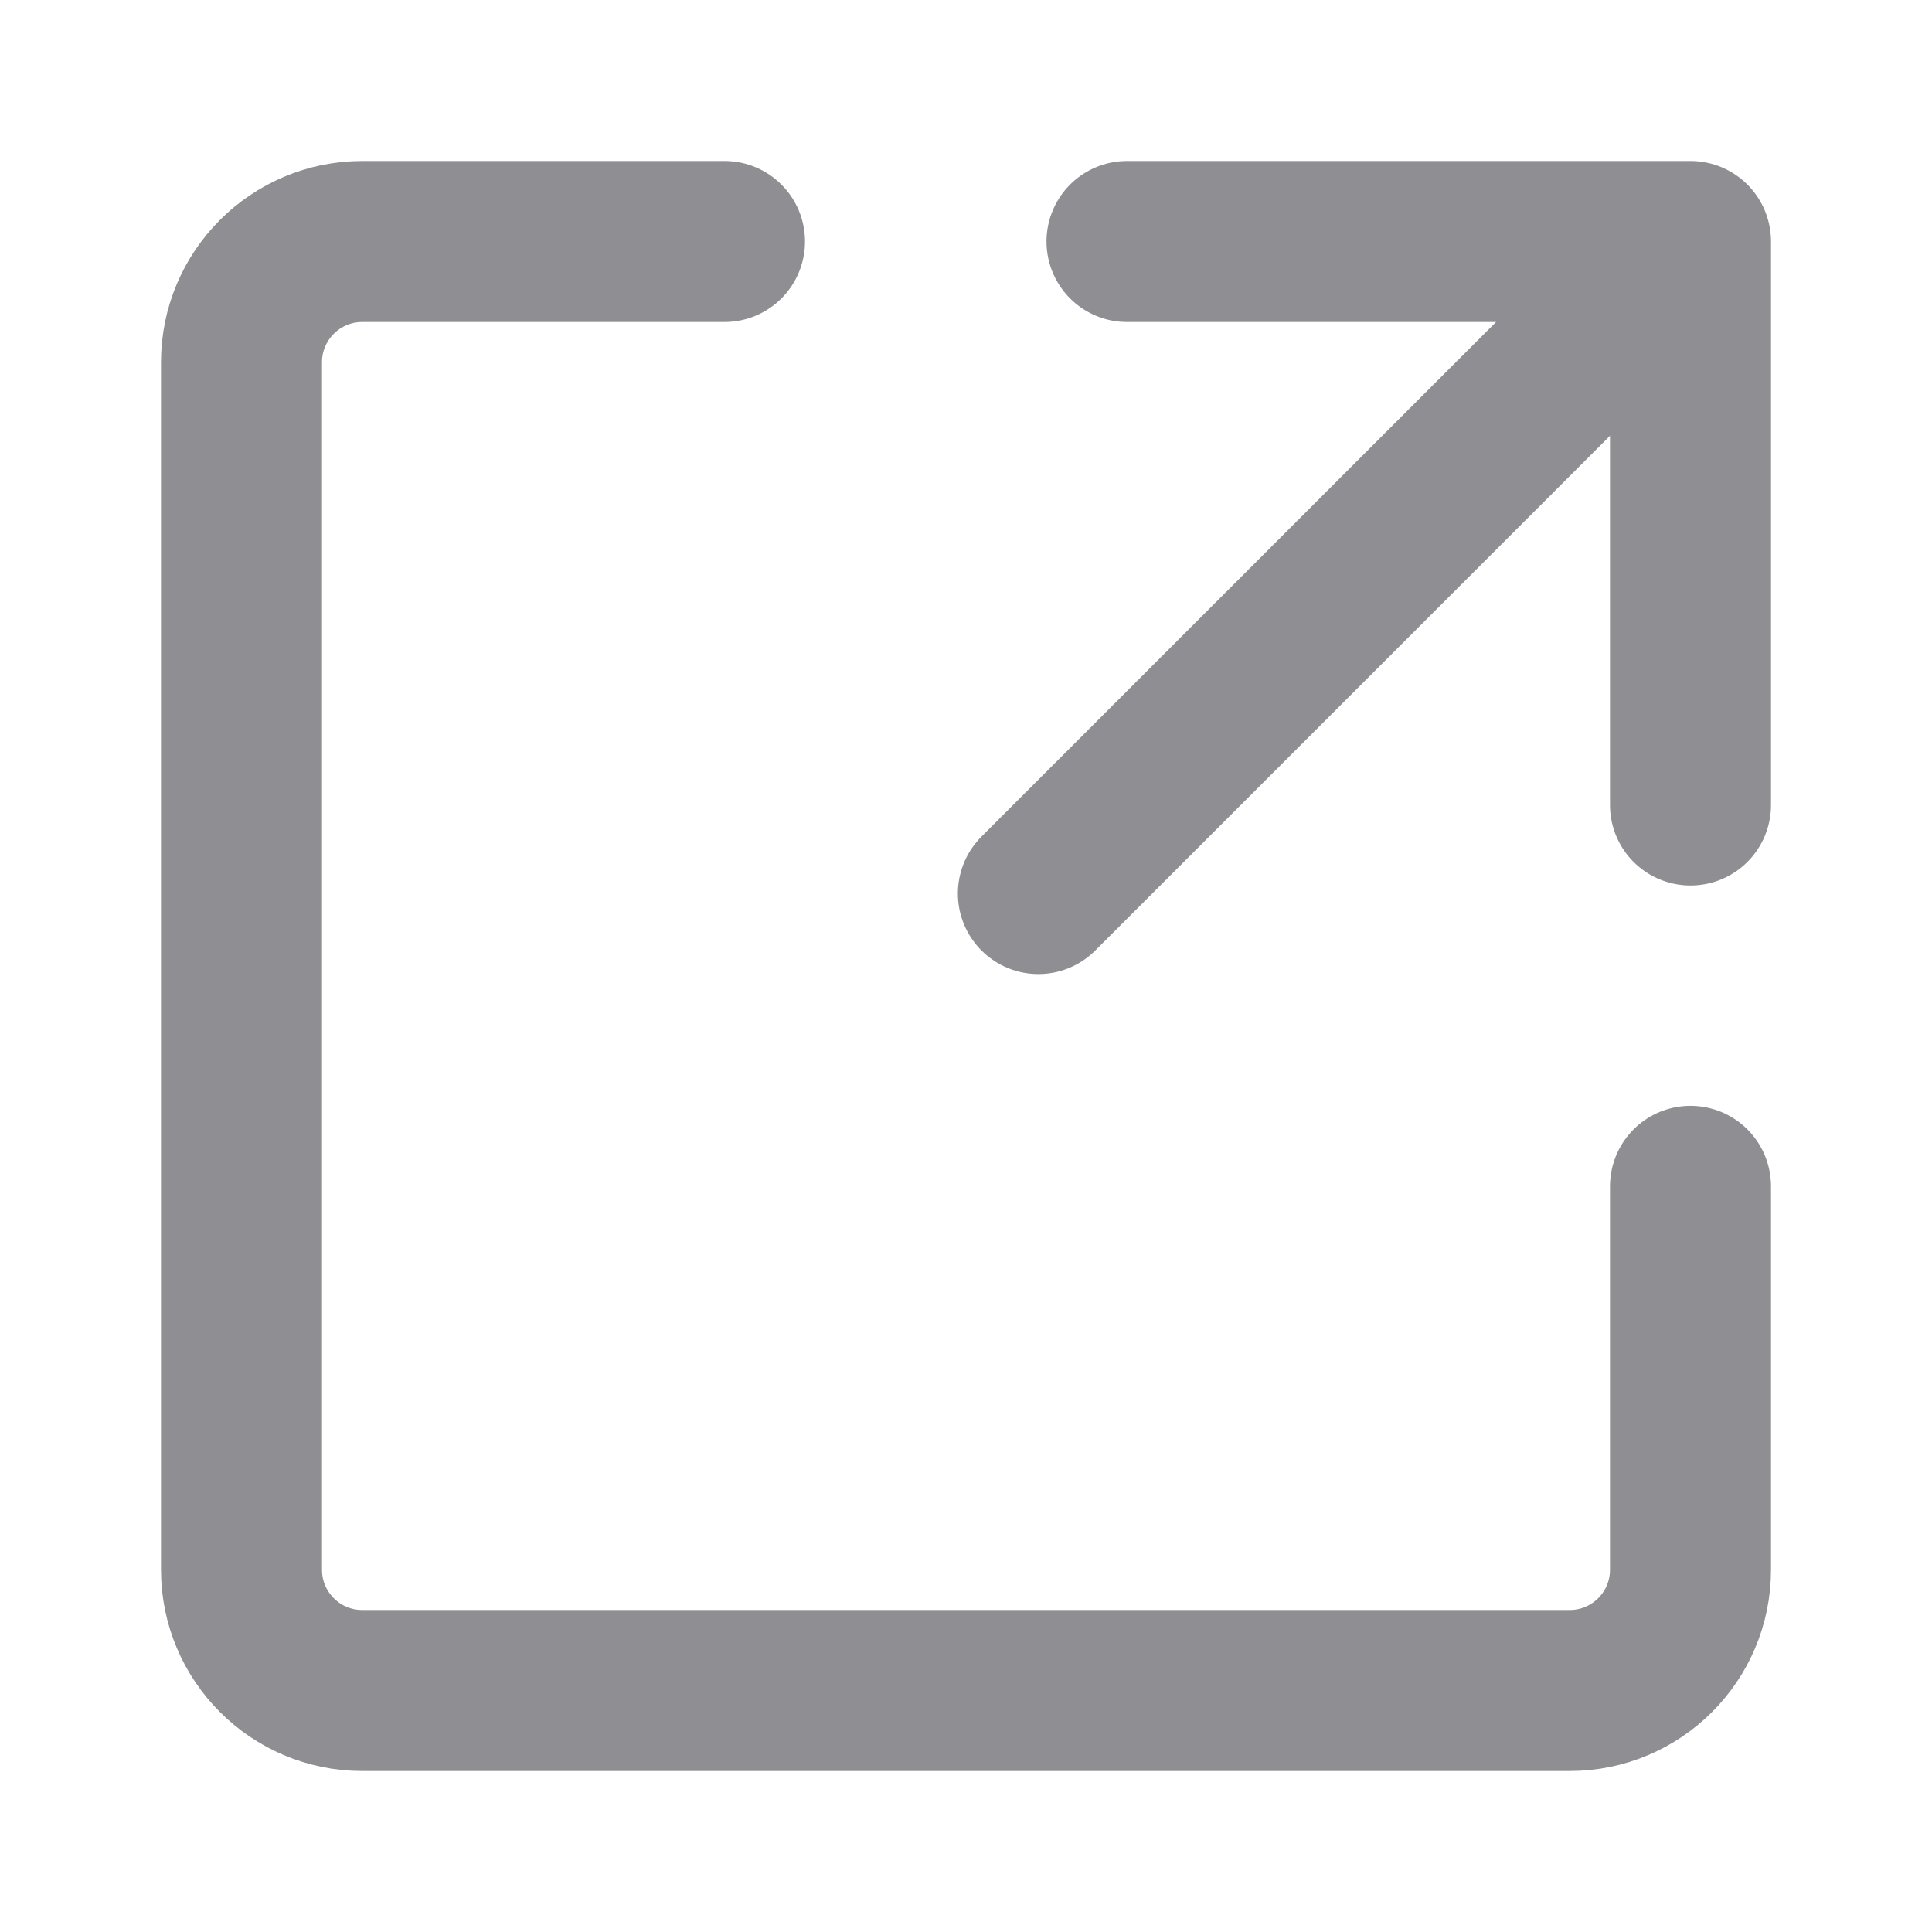
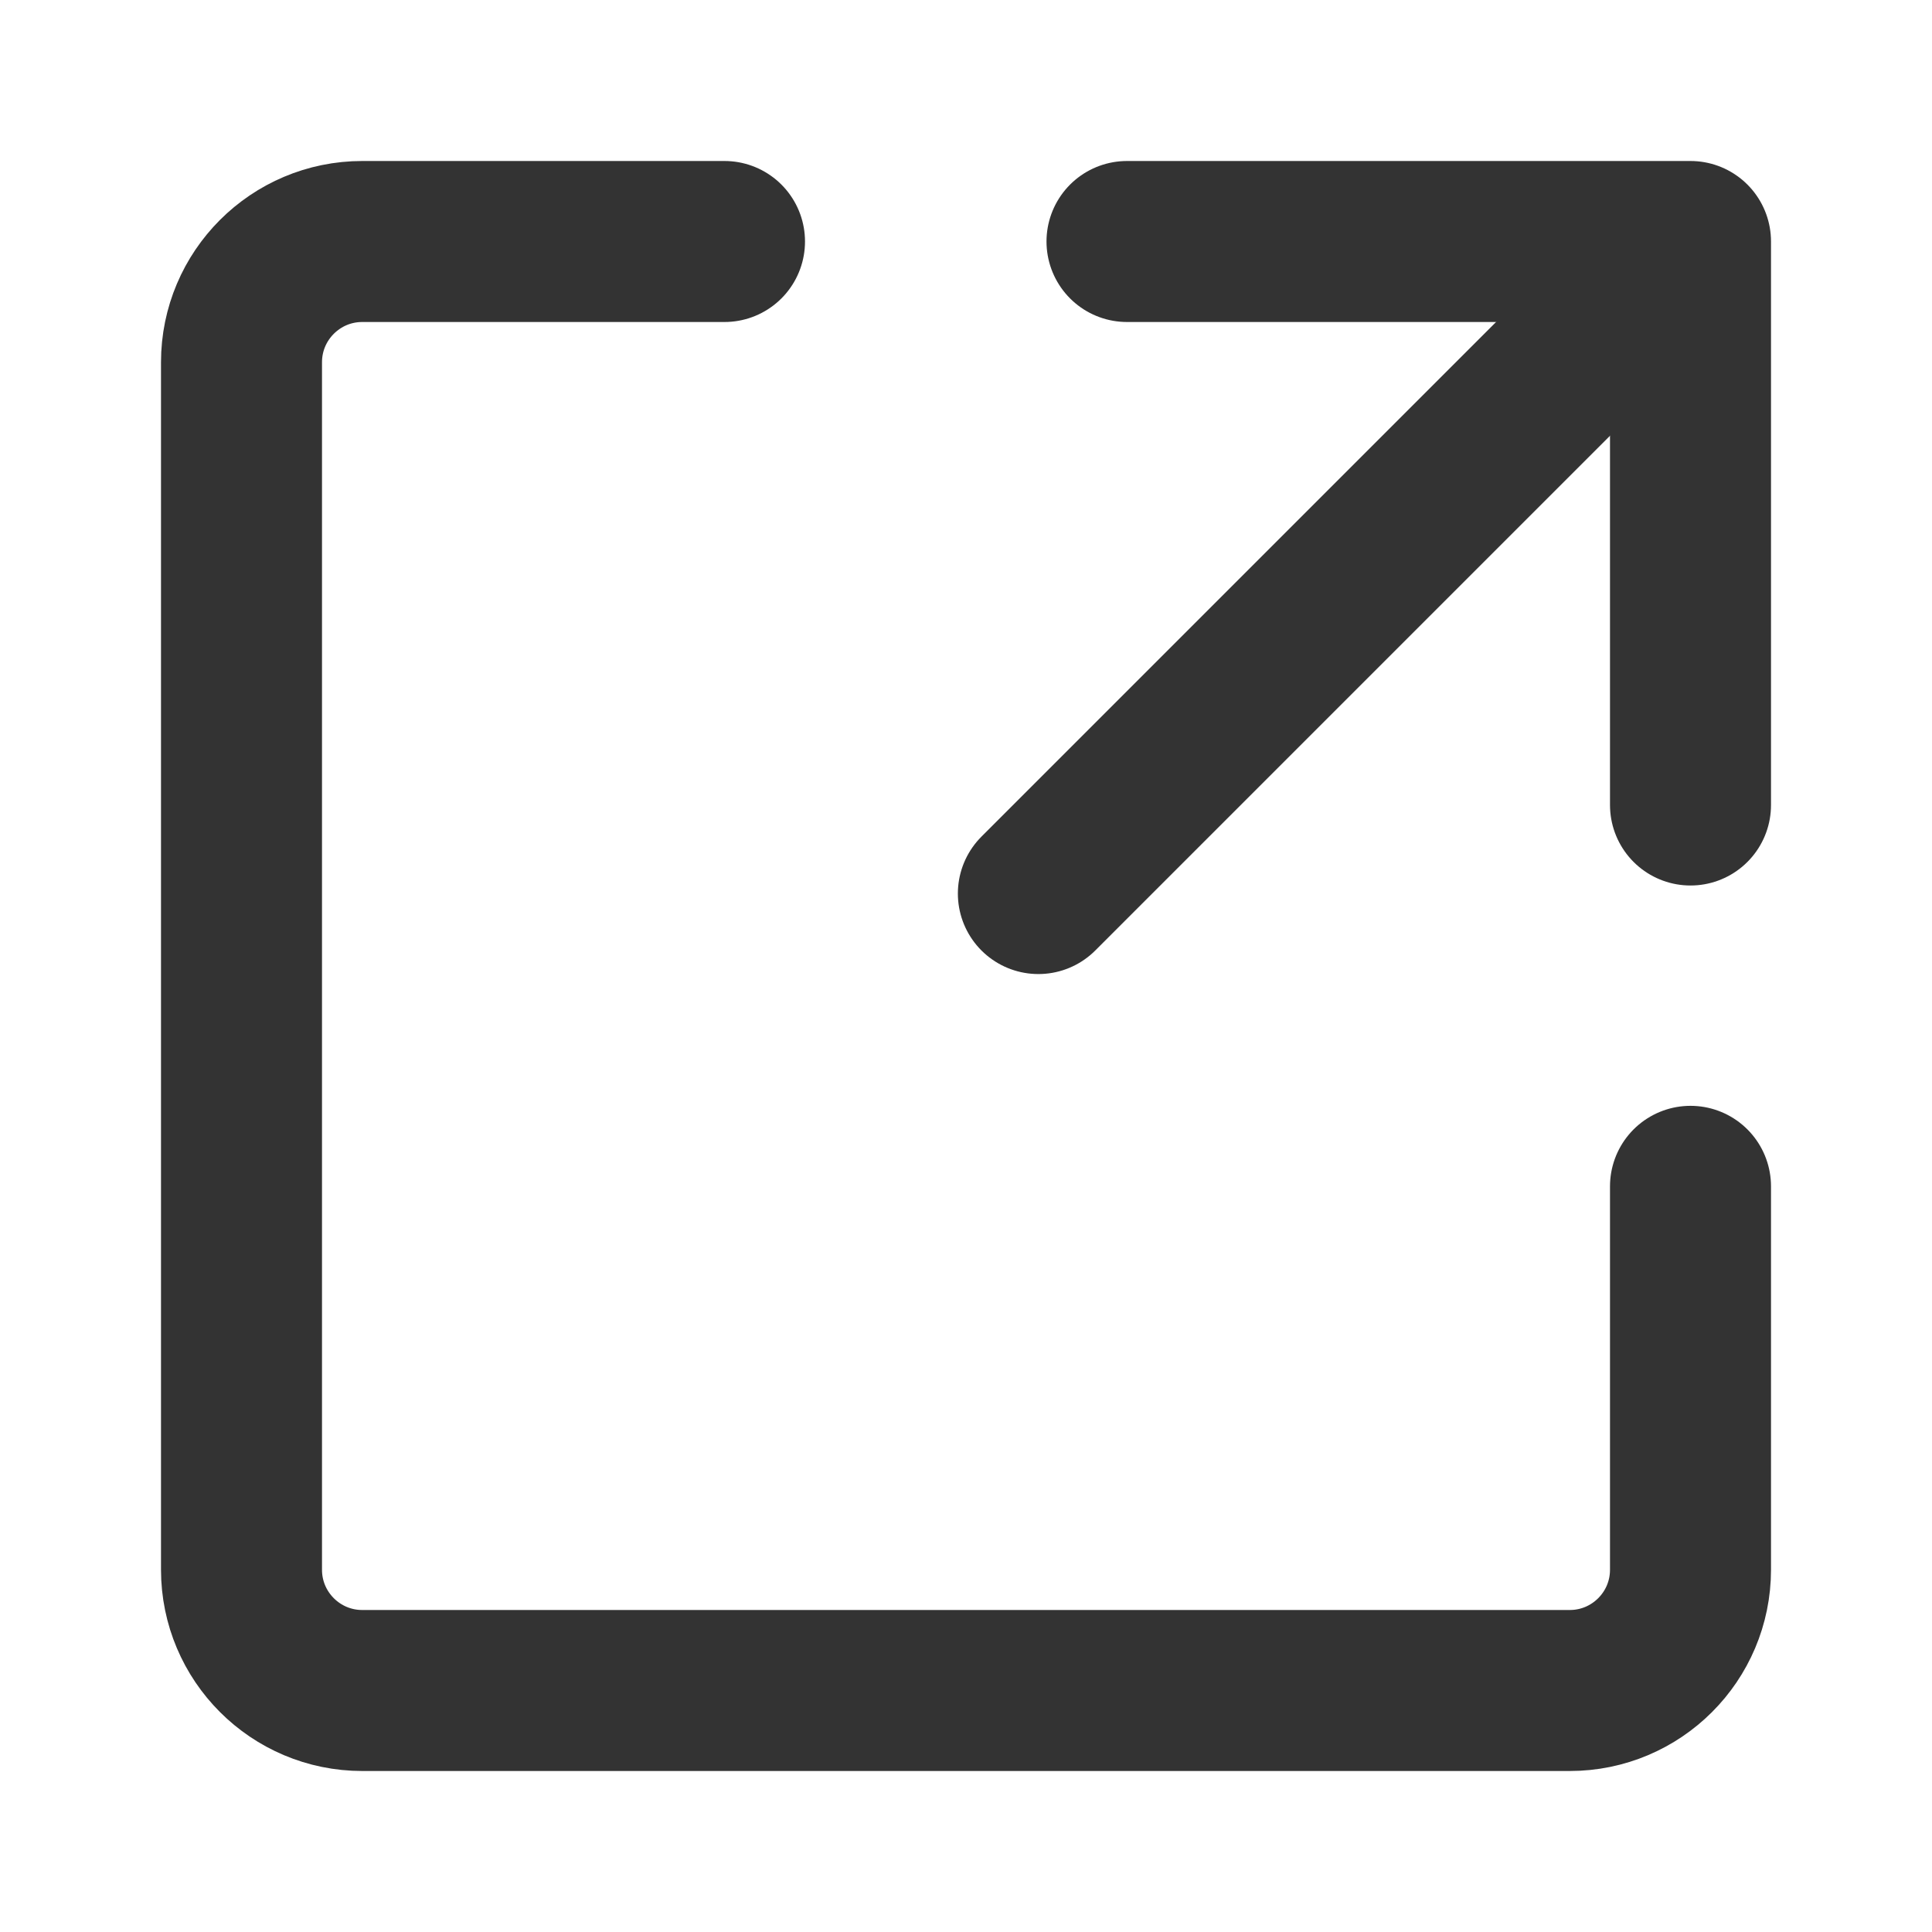
<svg xmlns="http://www.w3.org/2000/svg" width="24" height="24" viewBox="0 0 24 24" fill="none">
-   <path d="M14 3H21V10" stroke="#8E8E93" stroke-width="2" stroke-linecap="round" stroke-linejoin="round" />
-   <path d="M21 14.737V19.5C21 20.328 20.328 21 19.5 21H4.5C3.672 21 3 20.328 3 19.5V4.5C3 3.672 3.672 3 4.5 3H9" stroke="#8E8E93" stroke-width="2" stroke-linecap="round" stroke-linejoin="round" />
-   <path d="M12.899 11.1L20.549 3.45" stroke="#8E8E93" stroke-width="2" stroke-linecap="round" stroke-linejoin="round" />
+   <path d="M14 3H21V10" stroke="#333333" stroke-width="2" stroke-linecap="round" stroke-linejoin="round" />
+   <path d="M21 14.737V19.5C21 20.328 20.328 21 19.5 21H4.5C3.672 21 3 20.328 3 19.5V4.5C3 3.672 3.672 3 4.5 3H9" stroke="#333333" stroke-width="2" stroke-linecap="round" stroke-linejoin="round" />
+   <path d="M12.899 11.1L20.549 3.45" stroke="#333333" stroke-width="2" stroke-linecap="round" stroke-linejoin="round" />
</svg>
